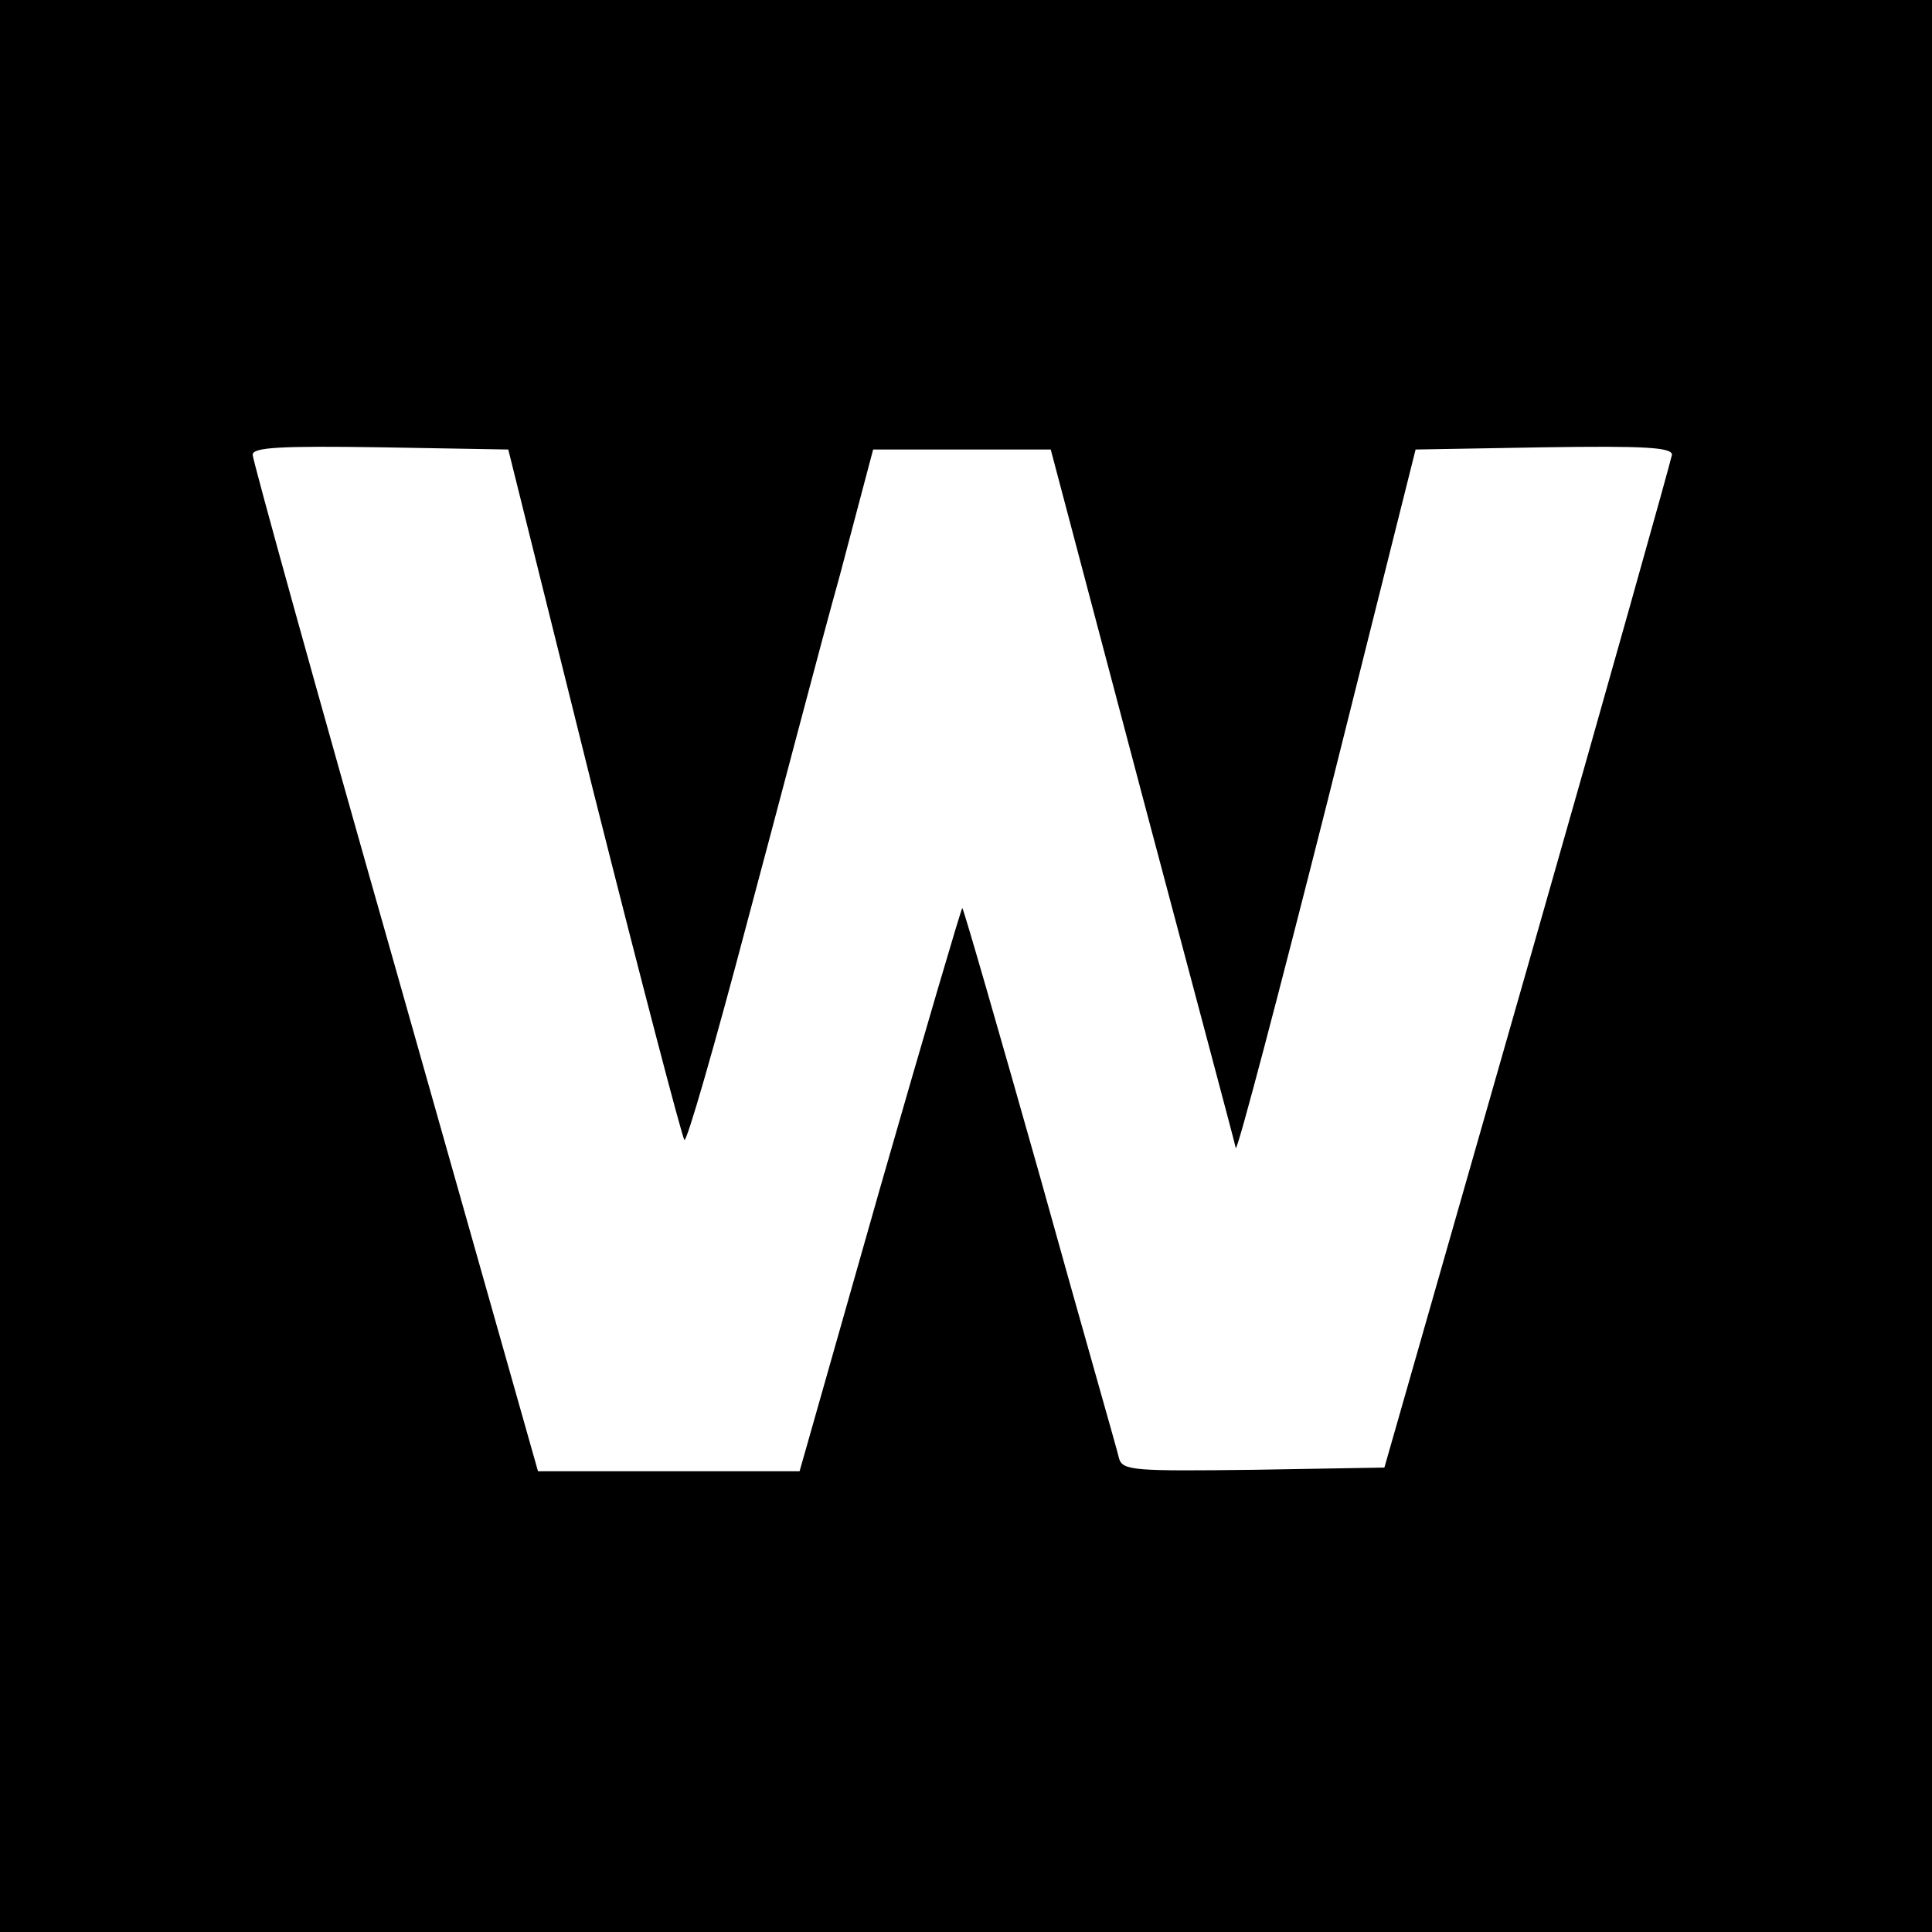
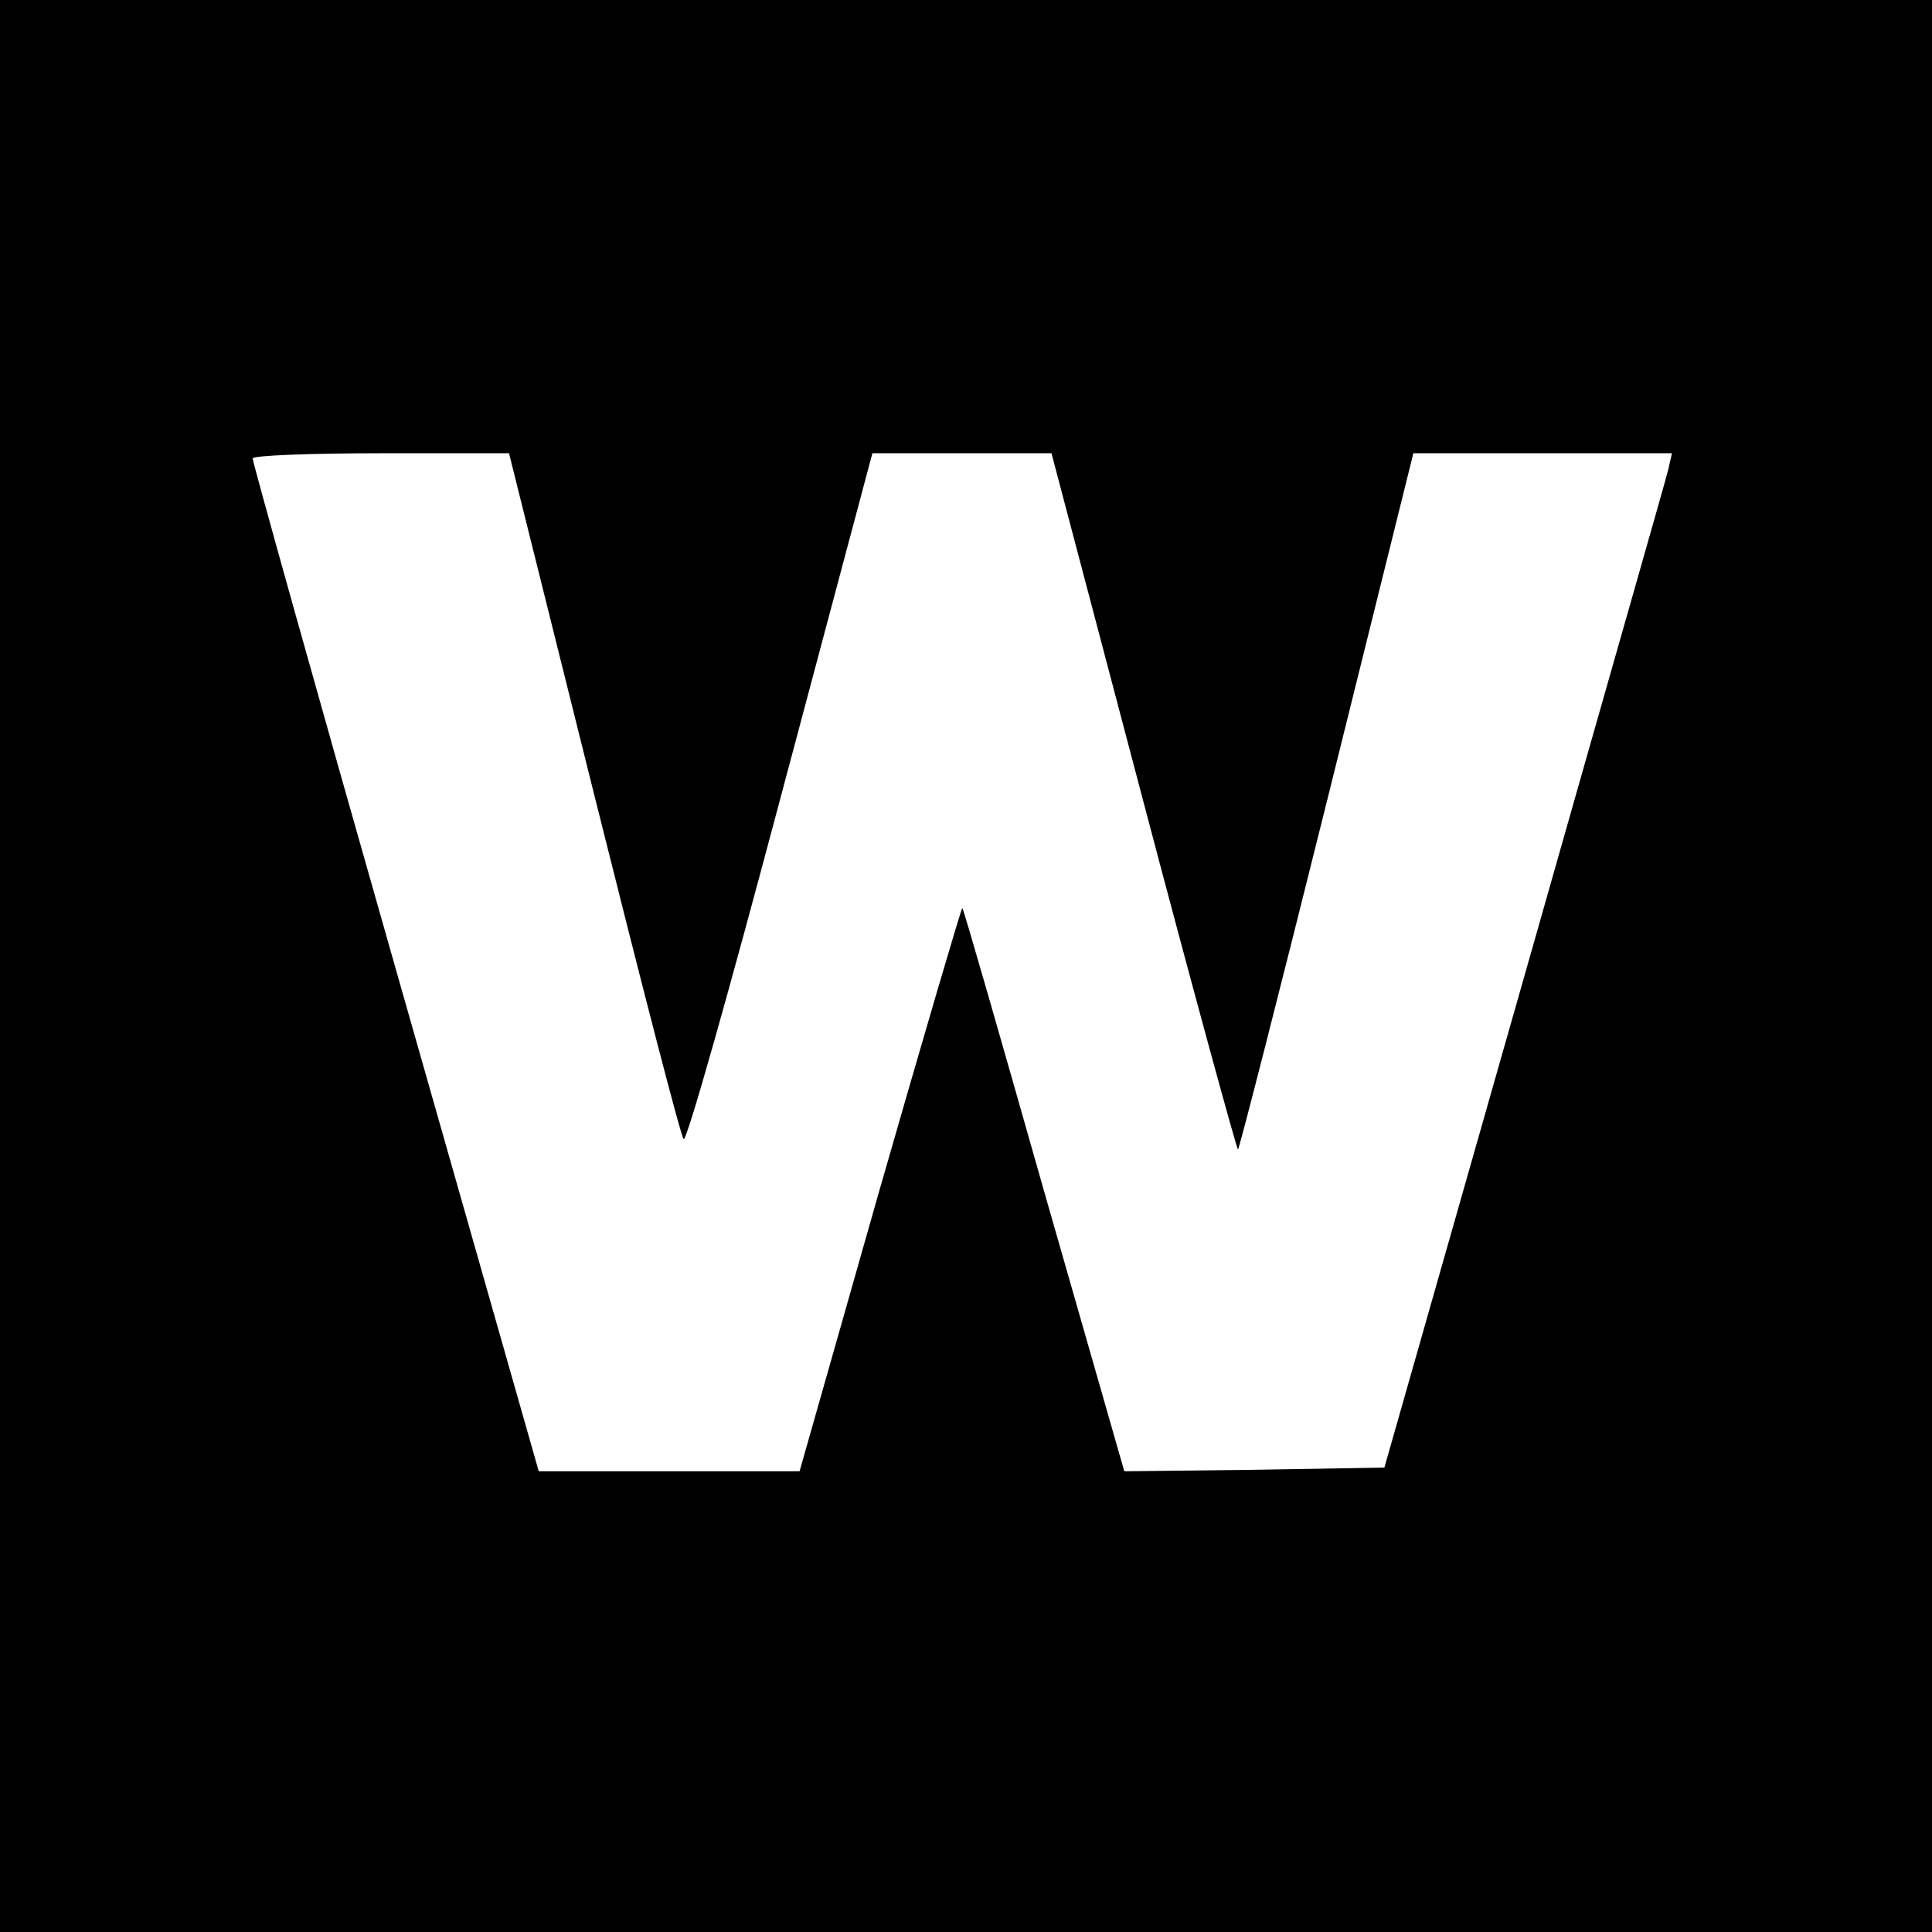
<svg xmlns="http://www.w3.org/2000/svg" version="1.0" width="16pt" height="16pt" viewBox="0 0 16 16" preserveAspectRatio="xMidYMid meet">
  <g transform="translate(0,16) scale(0.006154,-0.006154)" fill="#000000" stroke="none">
-     <path d="M0 1300 l0 -1300 1300 0 1300 0 0 1300 0 1300 -1300 0 -1300 0 0 -1300z m799 233 c64 -254 119 -464 122 -467 3 -4 41 128 84 291 44 164 99 375 125 468 l45 170 119 0 120 0 123 -465 c68 -256 125 -469 126 -475 2 -5 57 204 123 465 l119 475 173 3 c134 2 172 0 172 -10 -1 -7 -88 -317 -194 -688 l-193 -675 -176 -3 c-161 -2 -176 -1 -181 15 -2 10 -51 180 -106 378 -56 198 -103 361 -105 363 -1 1 -51 -169 -111 -378 l-108 -380 -176 0 -176 0 -192 678 c-106 372 -192 683 -192 690 0 10 38 12 172 10 l172 -3 115 -462z" />
+     <path d="M0 1300 l0 -1300 1300 0 1300 0 0 1300 0 1300 -1300 0 -1300 0 0 -1300z m799 233 c63 -252 117 -462 121 -466 4 -4 62 202 130 458 l124 465 120 0 121 0 124 -470 c68 -258 126 -469 127 -467 2 2 56 213 120 470 l116 467 174 0 174 0 -5 -22 c-3 -13 -91 -320 -194 -683 l-188 -660 -175 -3 -175 -2 -108 377 c-59 208 -108 379 -110 381 -1 1 -51 -169 -111 -378 l-108 -380 -176 0 -175 0 -193 678 c-106 372 -192 680 -192 685 0 4 78 7 173 7 l172 0 114 -457z" />
  </g>
</svg>
